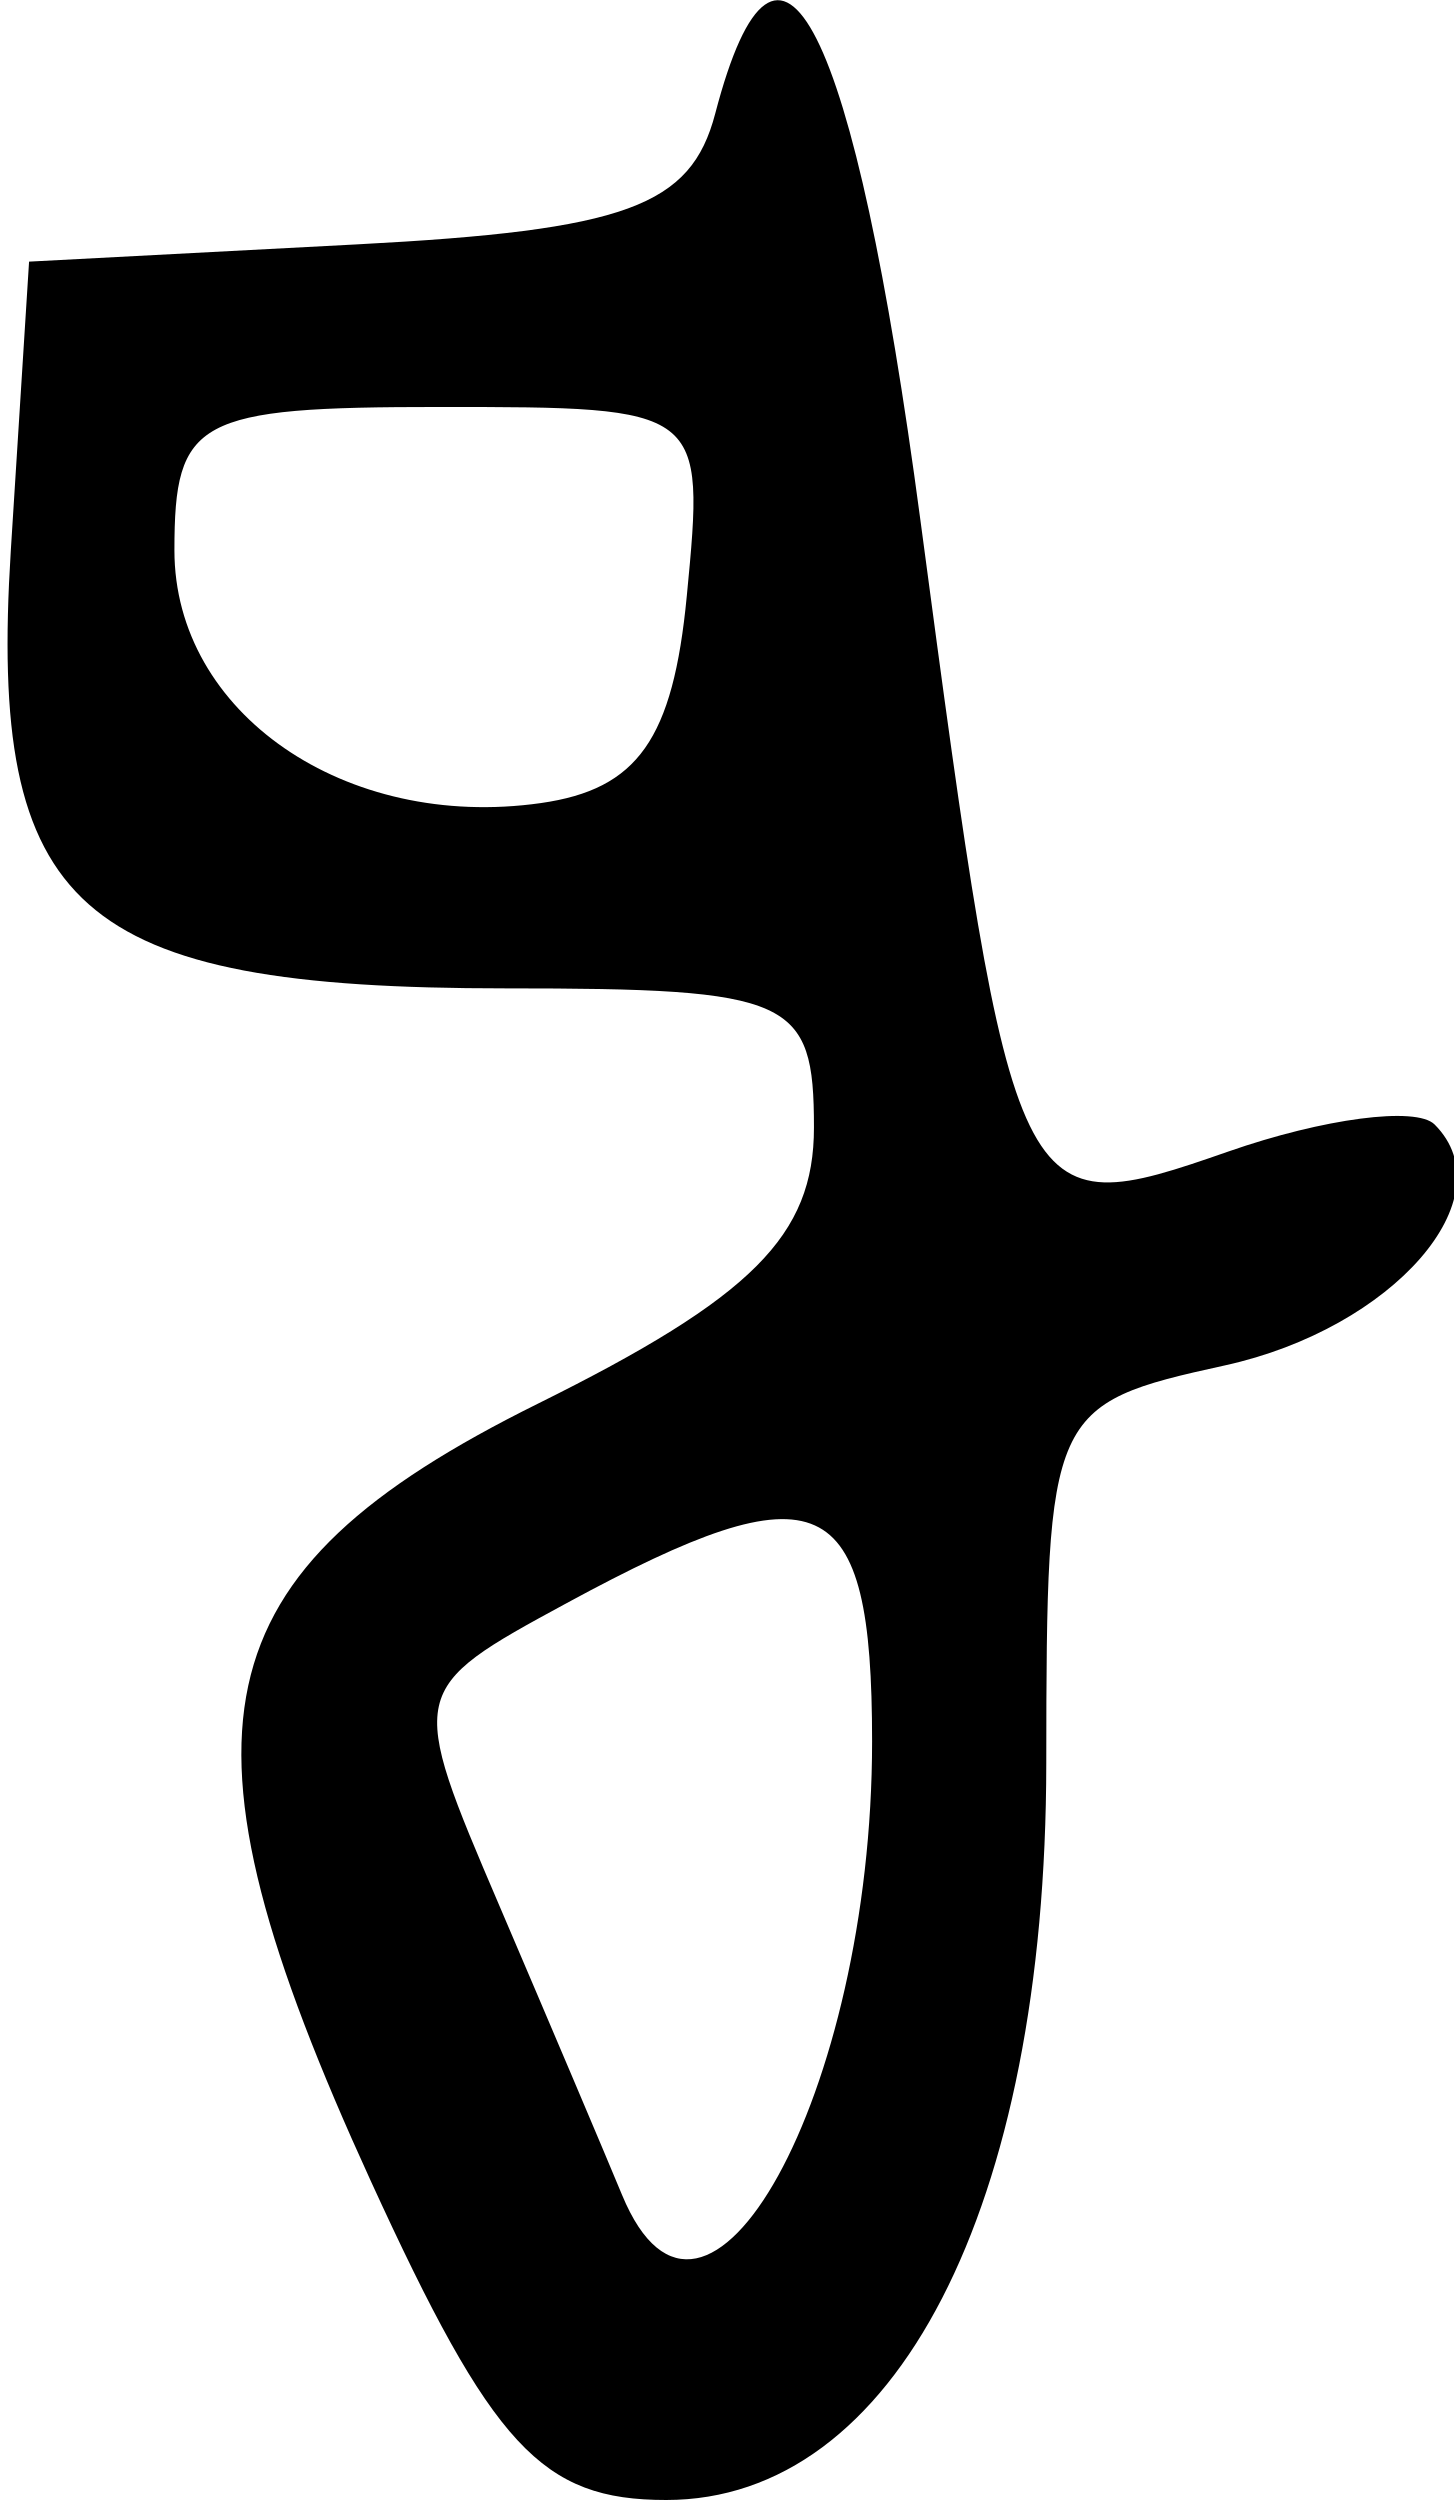
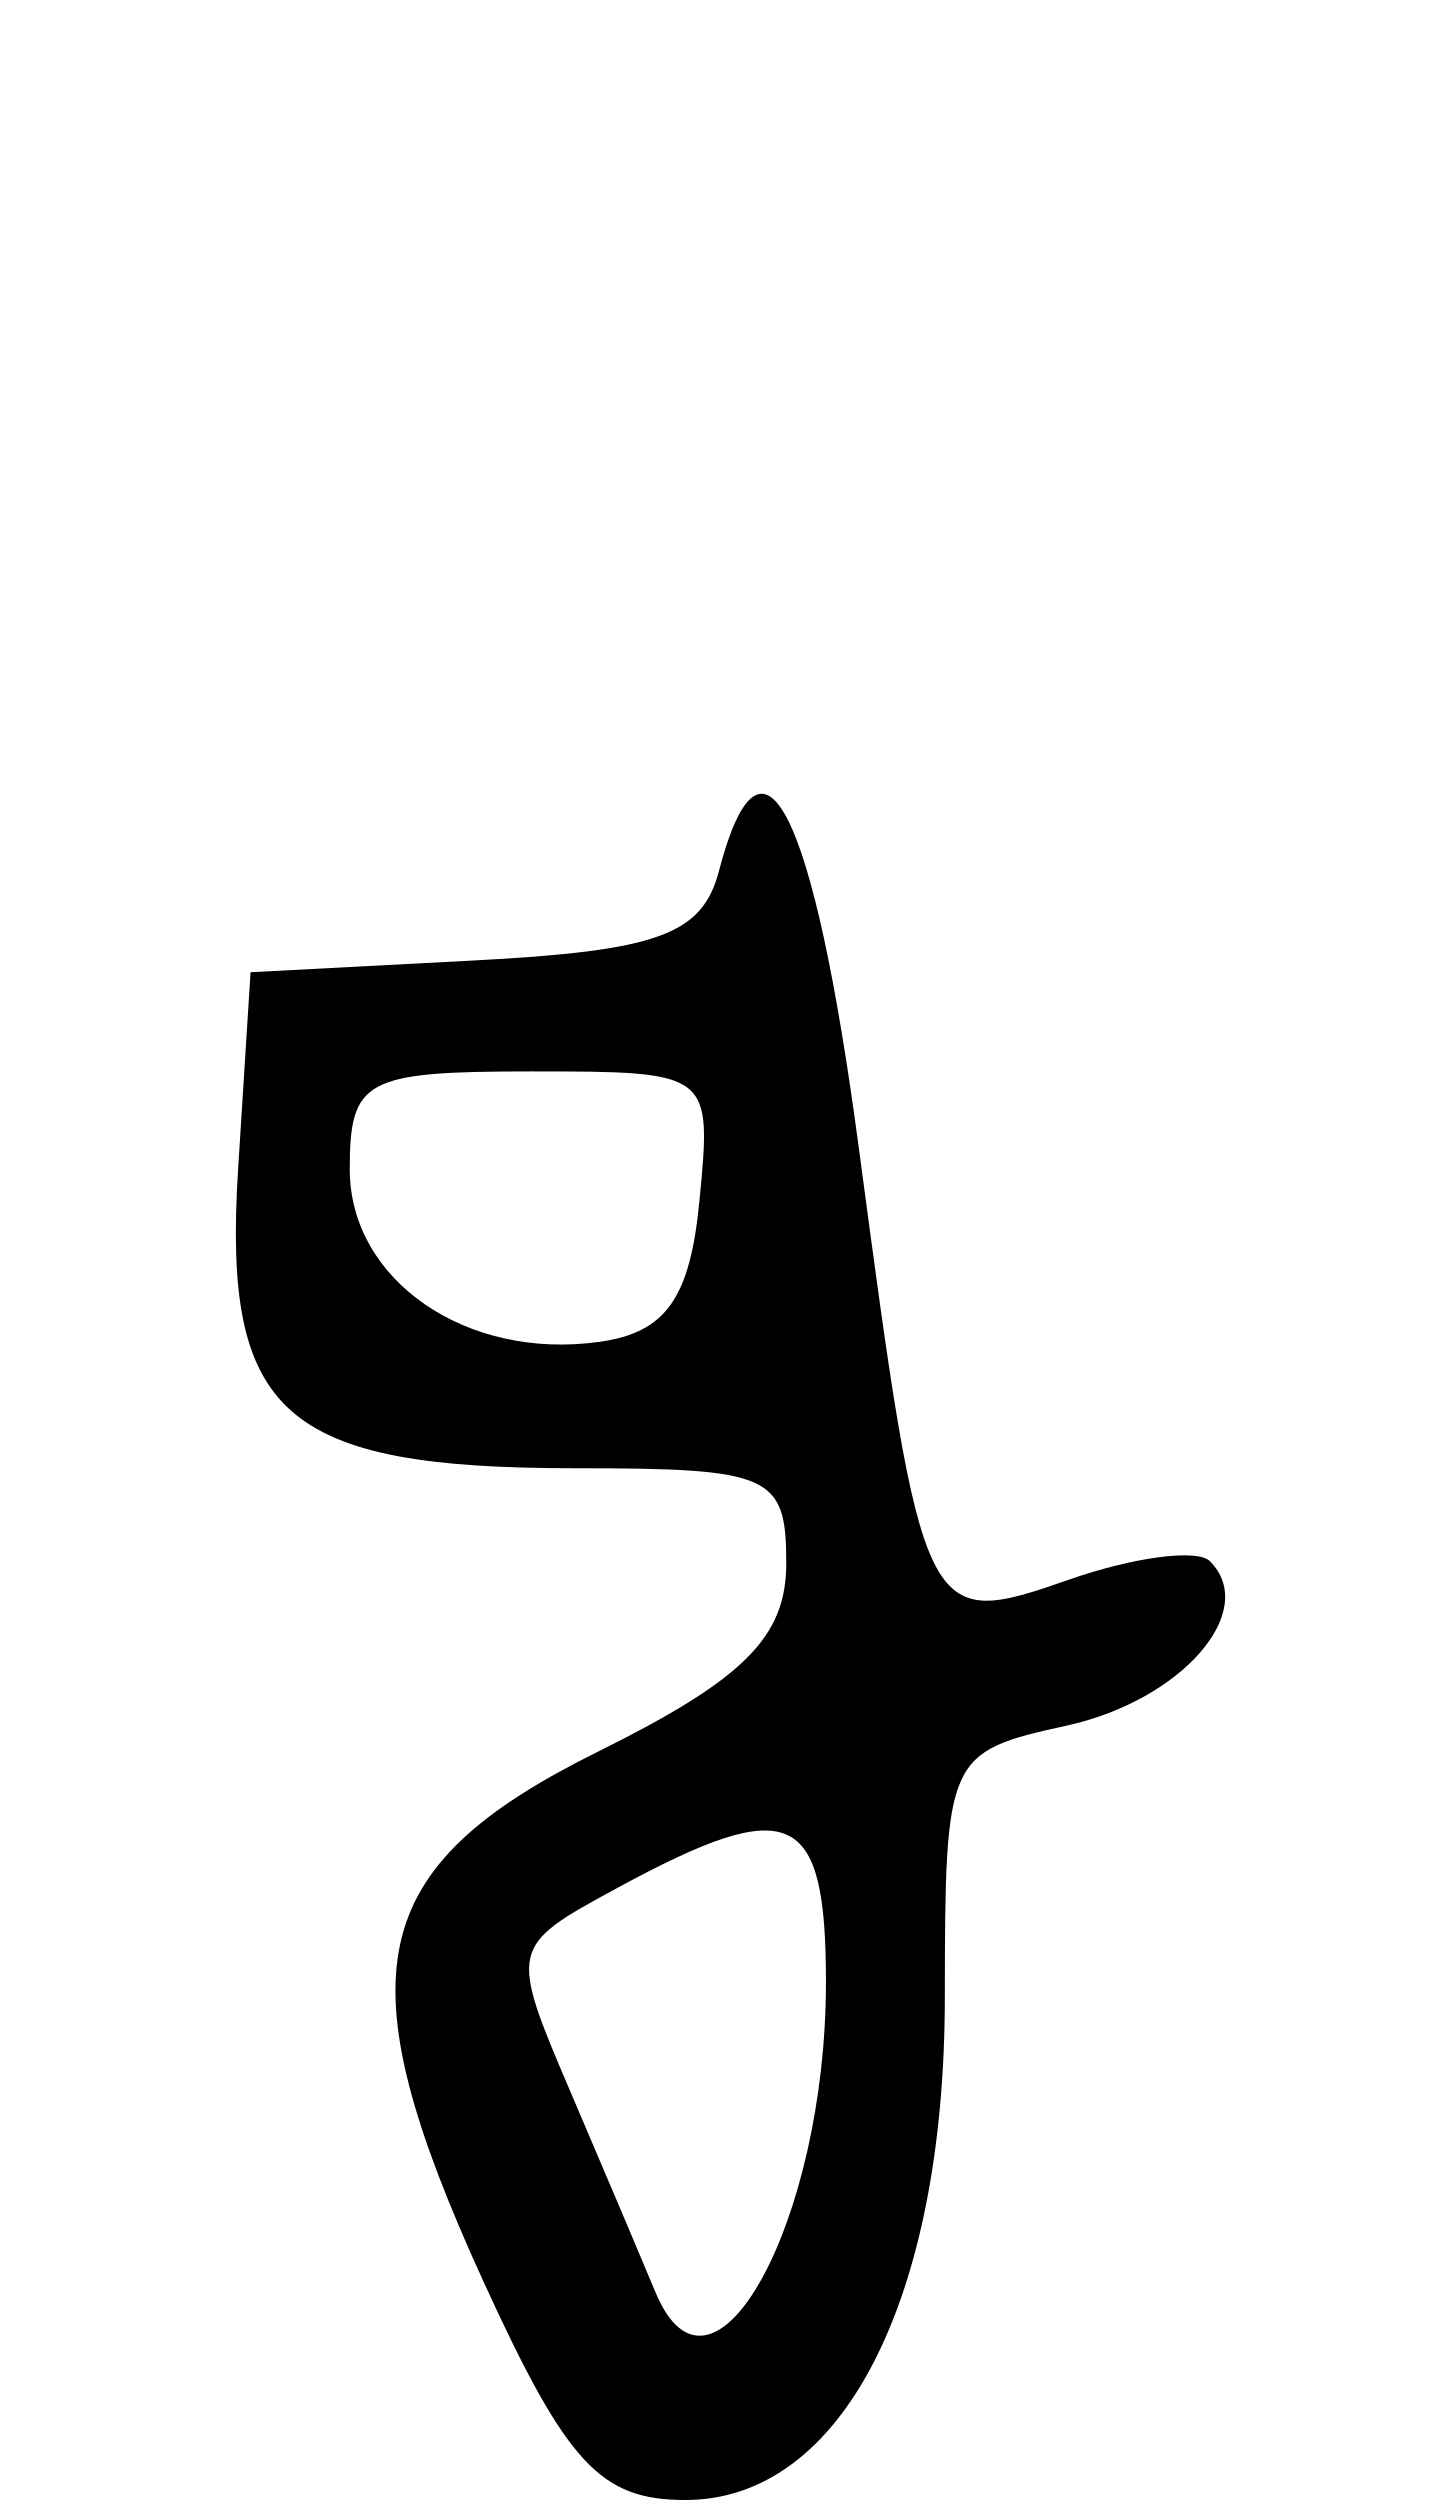
- <svg xmlns="http://www.w3.org/2000/svg" width="25" height="43" viewBox="0 0 25 43" version="1.1">
+ <svg xmlns="http://www.w3.org/2000/svg" width="25" height="43" viewBox="0 -20 25 63" version="1.1">
  <path d="M 12.302 1.953 C 11.884 3.551, 10.764 3.960, 6.146 4.203 L 0.500 4.500 0.186 9.467 C -0.204 15.654, 1.315 17, 8.691 17 C 13.625 17, 14 17.169, 14 19.394 C 14 21.252, 12.938 22.315, 9.250 24.144 C 3.373 27.059, 2.804 29.707, 6.377 37.512 C 8.472 42.087, 9.317 43, 11.459 43 C 15.398 43, 17.992 37.972, 17.996 30.329 C 18 24.257, 18.049 24.148, 21.068 23.485 C 23.966 22.848, 25.928 20.595, 24.675 19.341 C 24.360 19.026, 22.764 19.235, 21.128 19.806 C 17.482 21.077, 17.433 20.976, 15.831 8.947 C 14.689 0.367, 13.390 -2.207, 12.302 1.953 M 3 9.465 C 3 12.263, 5.940 14.291, 9.302 13.813 C 10.969 13.575, 11.576 12.716, 11.813 10.250 C 12.126 7.012, 12.109 7, 7.563 7 C 3.380 7, 3 7.205, 3 9.465 M 9.750 27.572 C 7.010 29.058, 7.006 29.078, 8.591 32.782 C 9.466 34.827, 10.414 37.063, 10.698 37.750 C 12.128 41.213, 15 36.007, 15 29.953 C 15 25.594, 14.127 25.198, 9.750 27.572" stroke="none" fill="black" fill-rule="evenodd" />
</svg>
